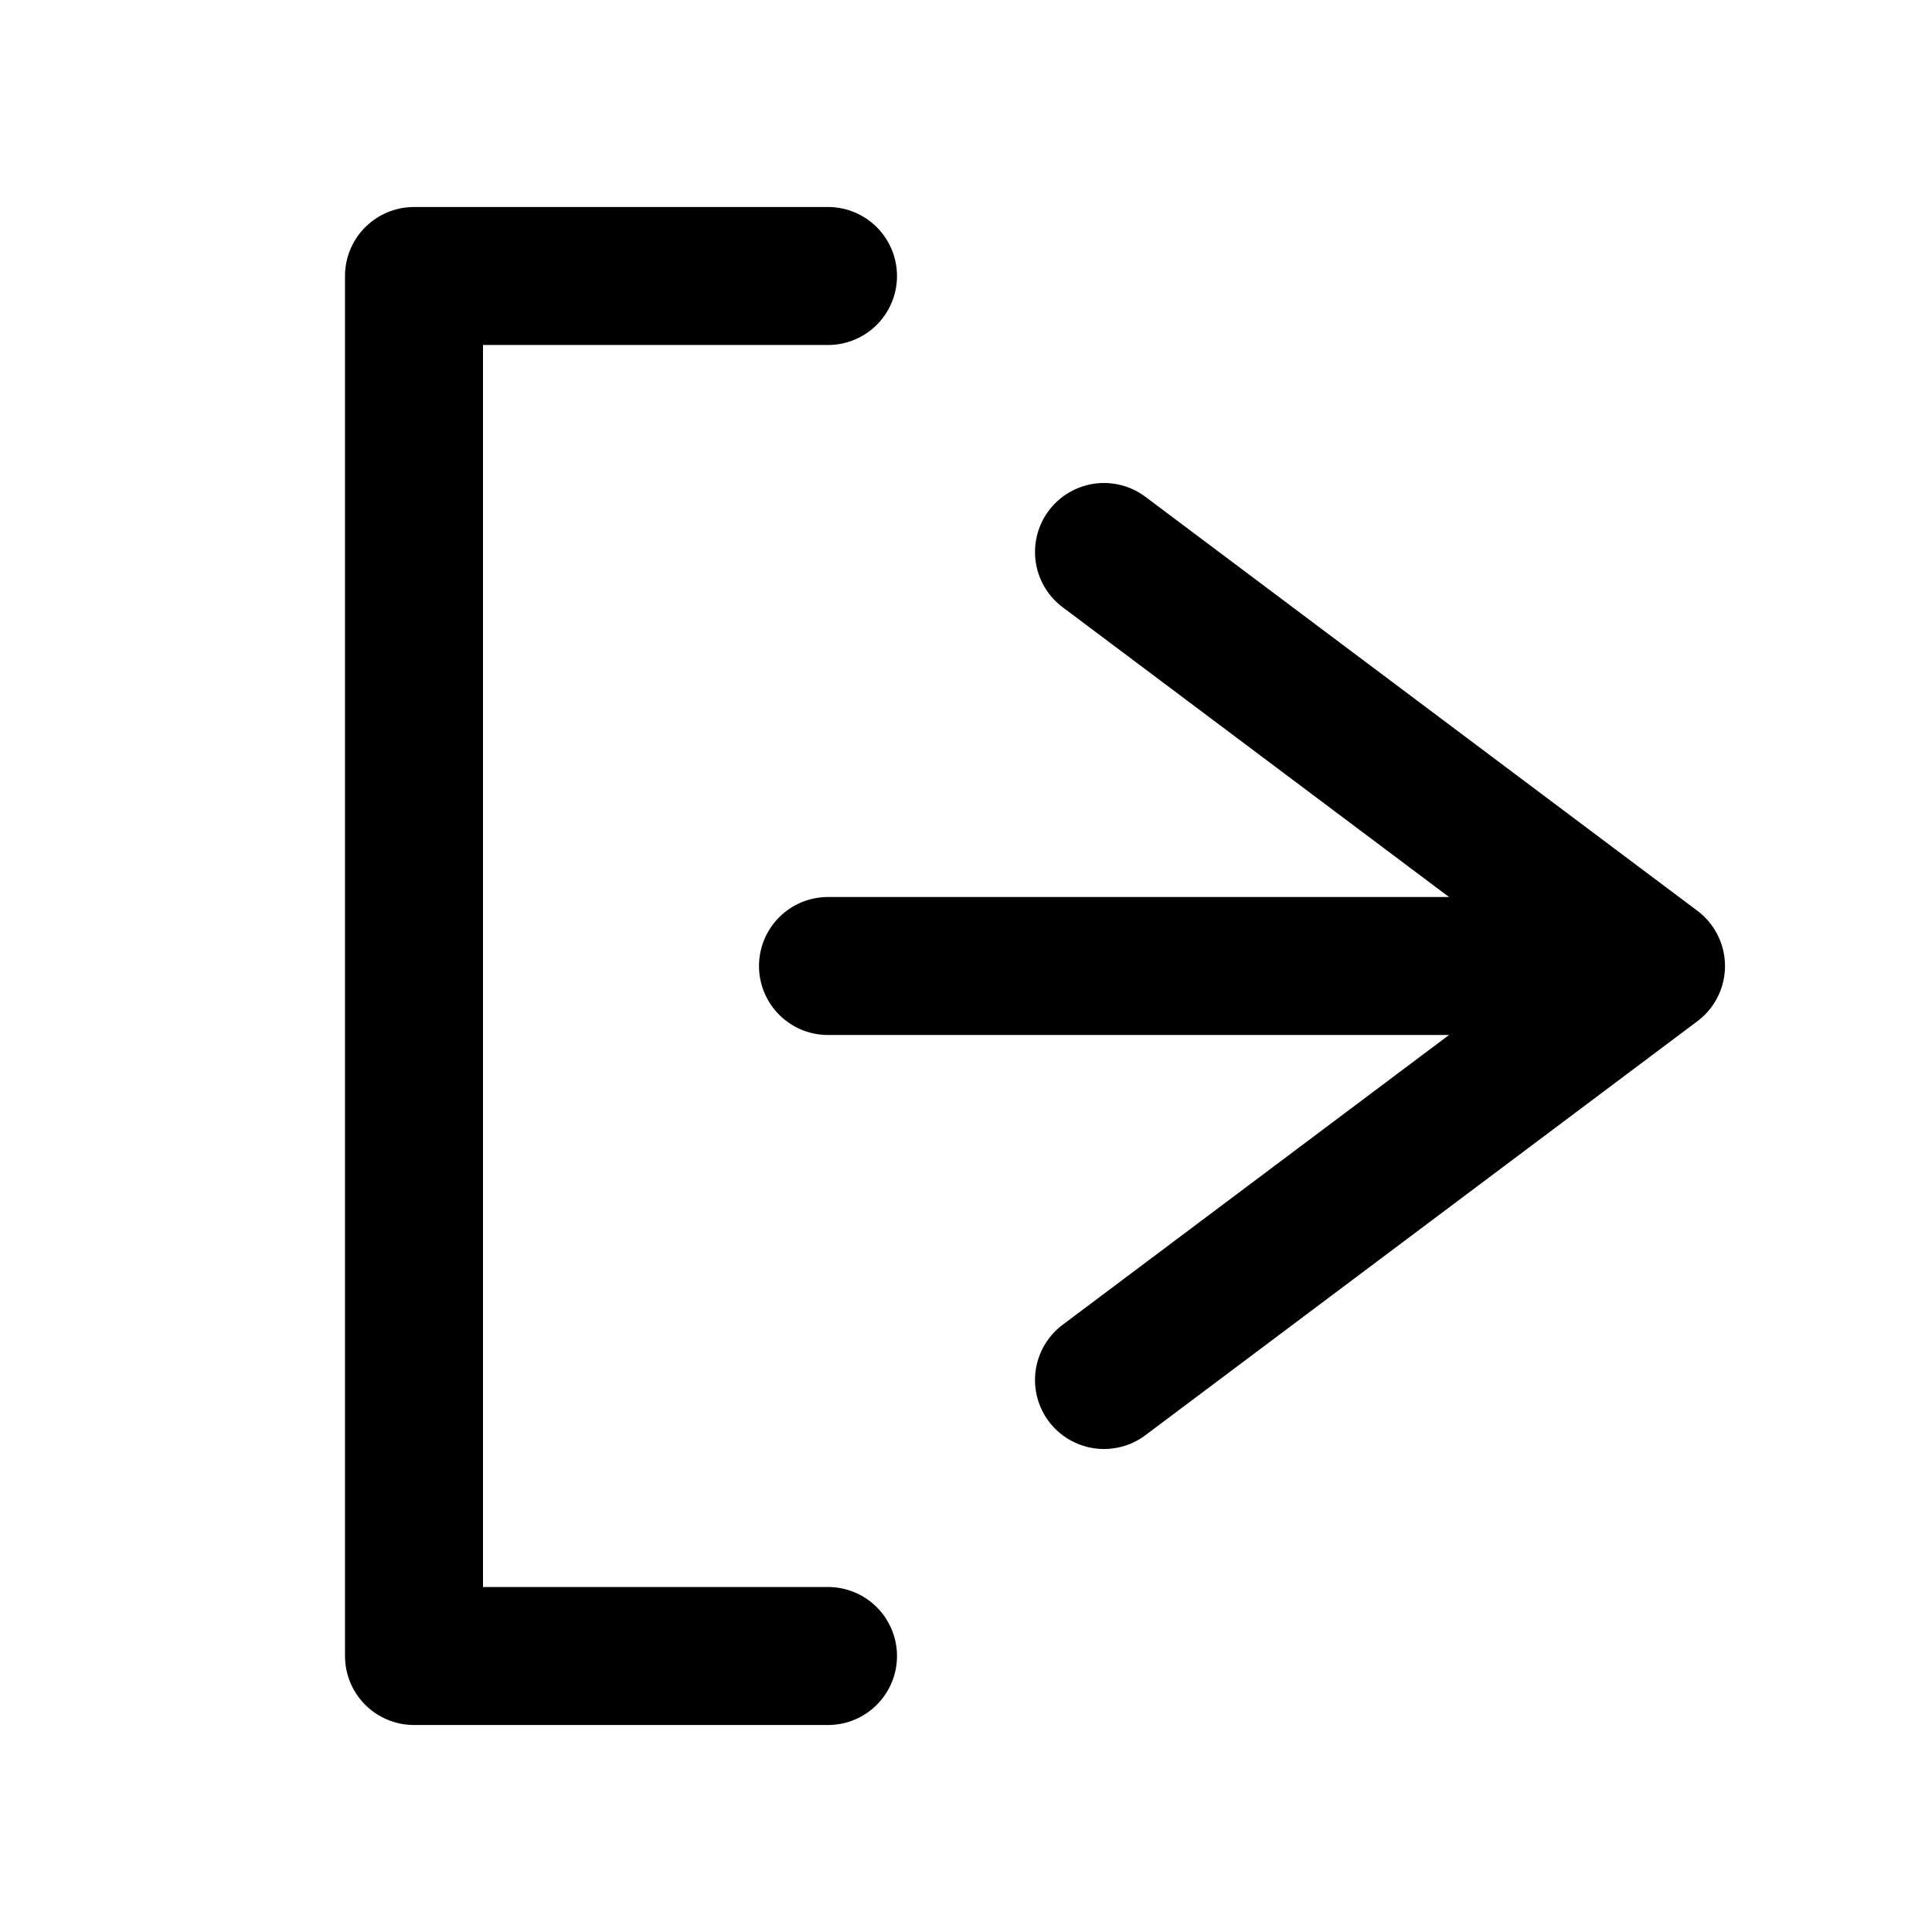
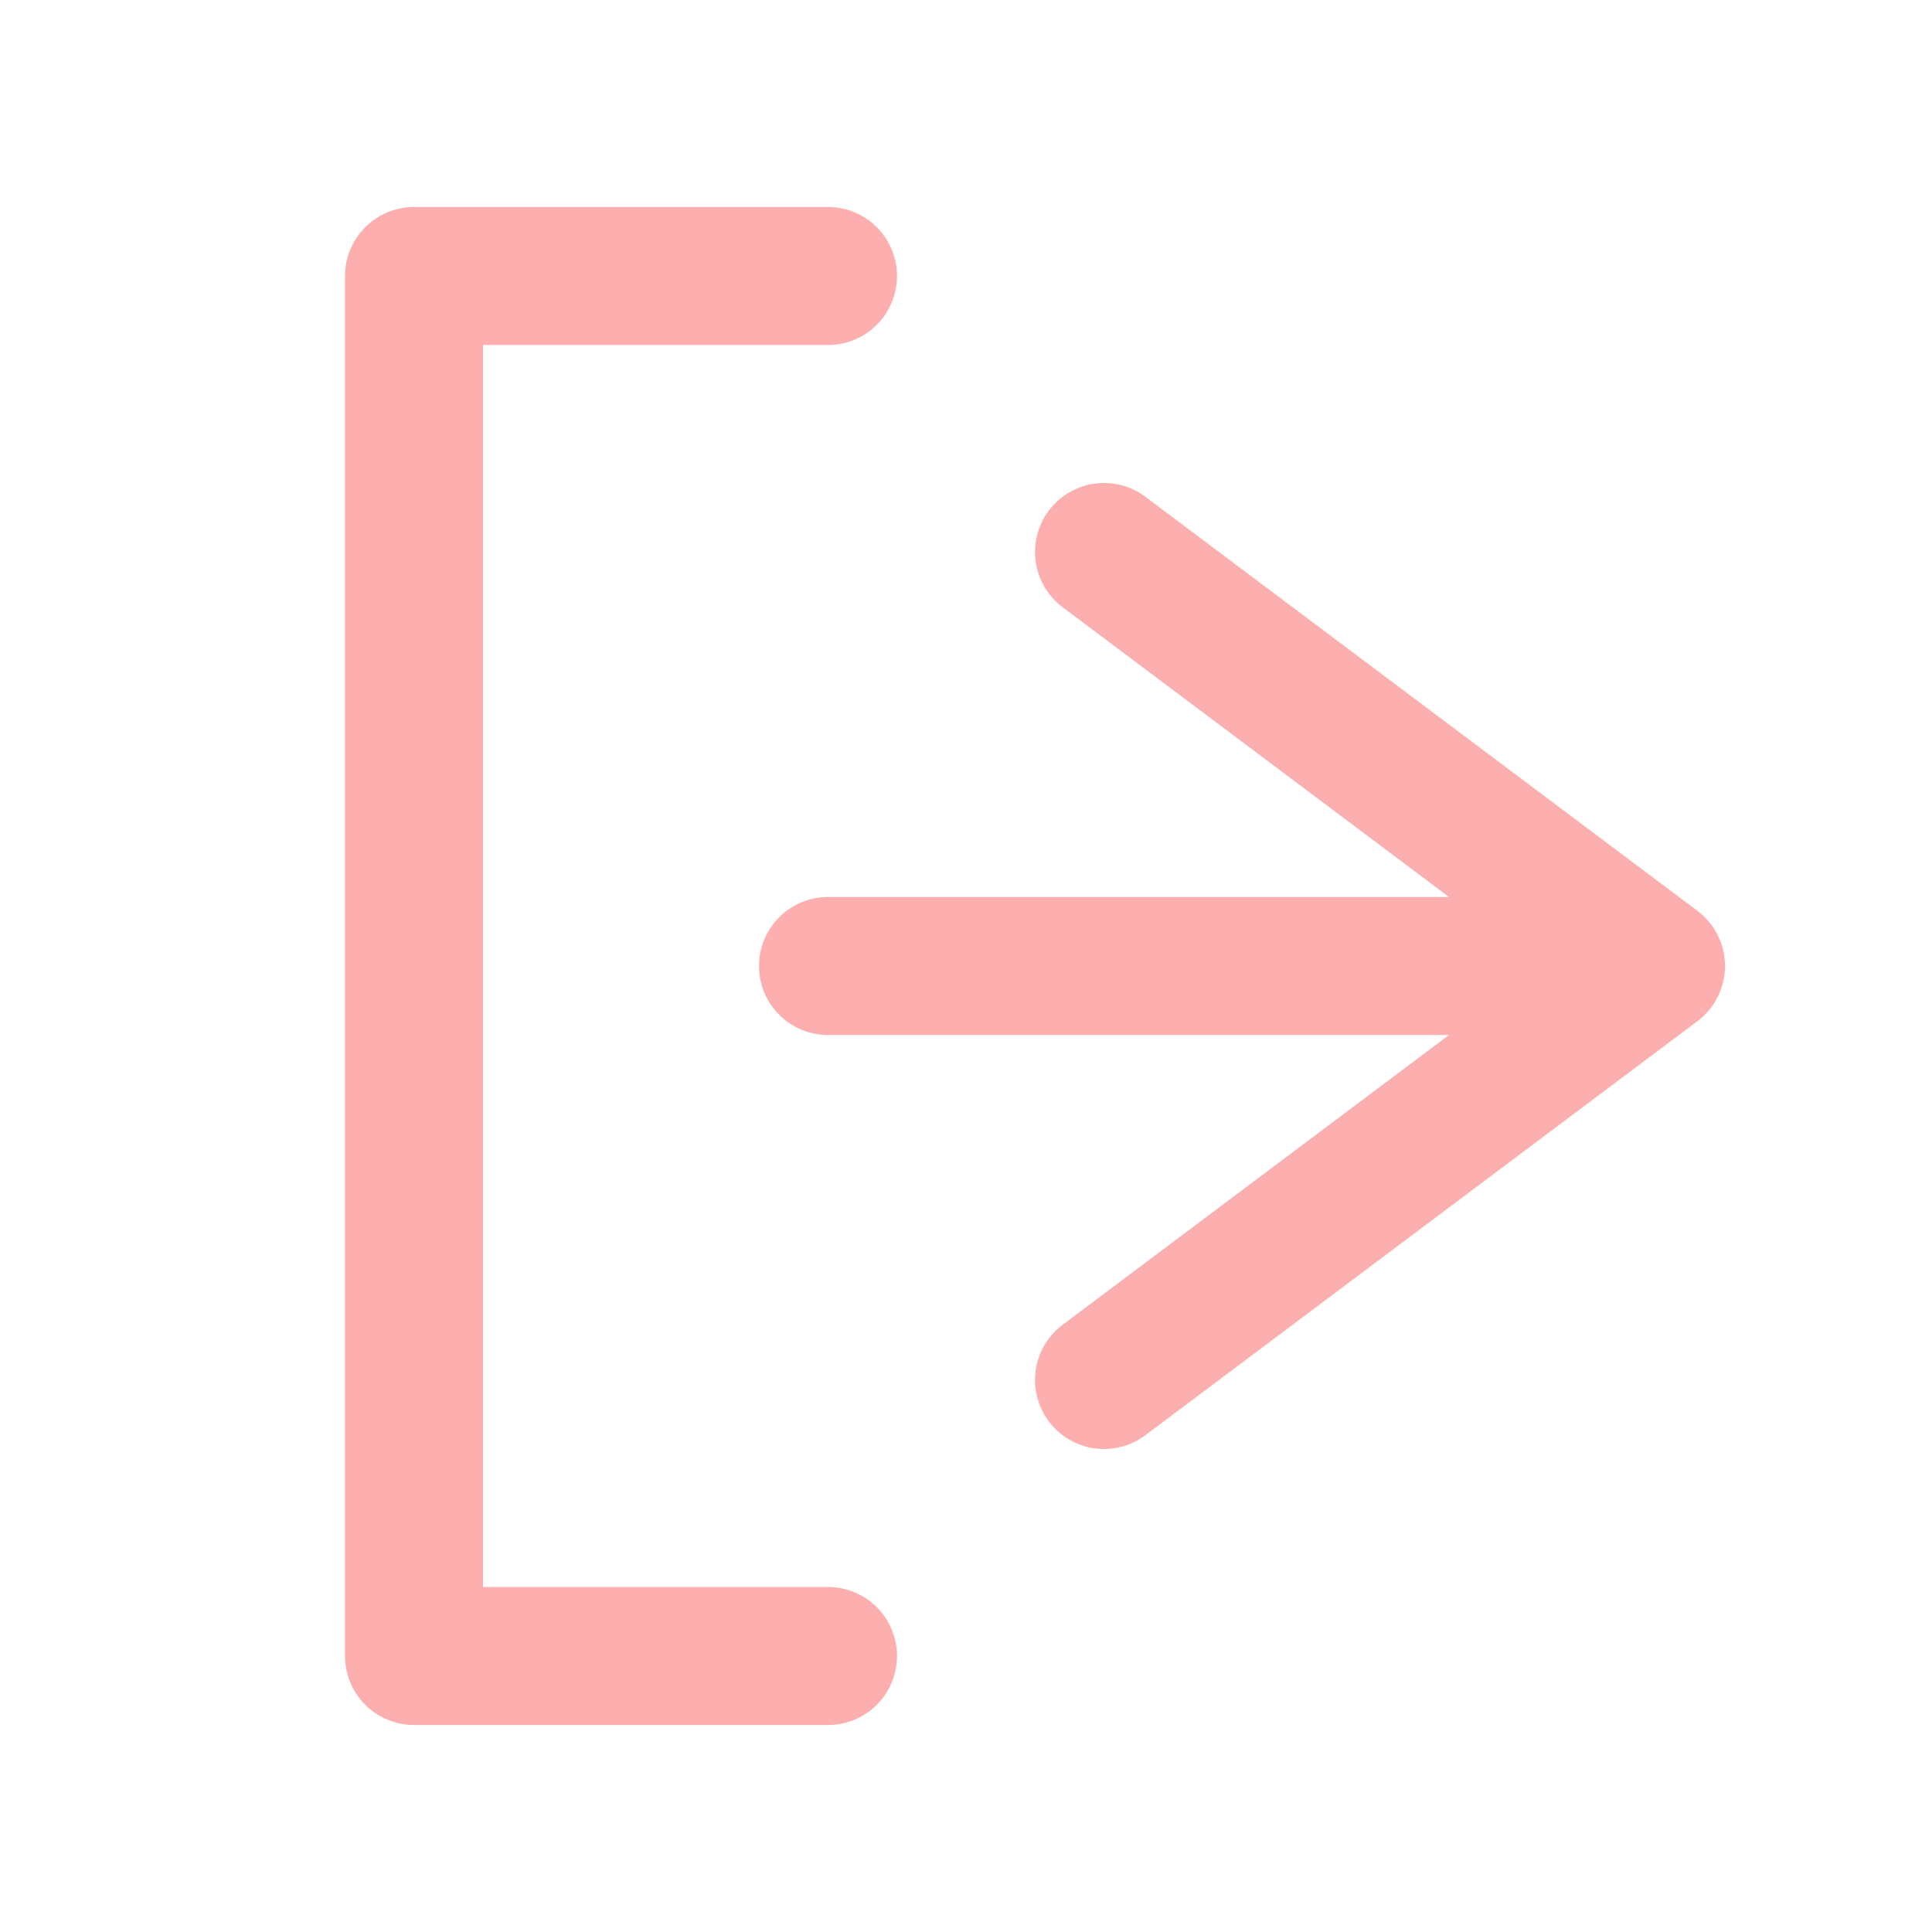
<svg xmlns="http://www.w3.org/2000/svg" width="24" height="24" viewBox="-1 0 14 12" fill="none">
-   <path d="M5 1H2V11H5" stroke="#000000" stroke-width="1" stroke-linecap="round" stroke-linejoin="round" />
-   <path d="M5 6L10 6" stroke="#000000" stroke-width="1" stroke-linecap="round" stroke-linejoin="round" />
-   <path d="M7 3L11 6L7 9" stroke="#000000" stroke-width="1" stroke-linecap="round" stroke-linejoin="round" />
+   <path d="M5 1H2V11H5" stroke="#FDAFAF" stroke-width="1" stroke-linecap="round" stroke-linejoin="round" />
+   <path d="M5 6L10 6" stroke="#FDAFAF" stroke-width="1" stroke-linecap="round" stroke-linejoin="round" />
+   <path d="M7 3L11 6L7 9" stroke="#FDAFAF" stroke-width="1" stroke-linecap="round" stroke-linejoin="round" />
</svg>
